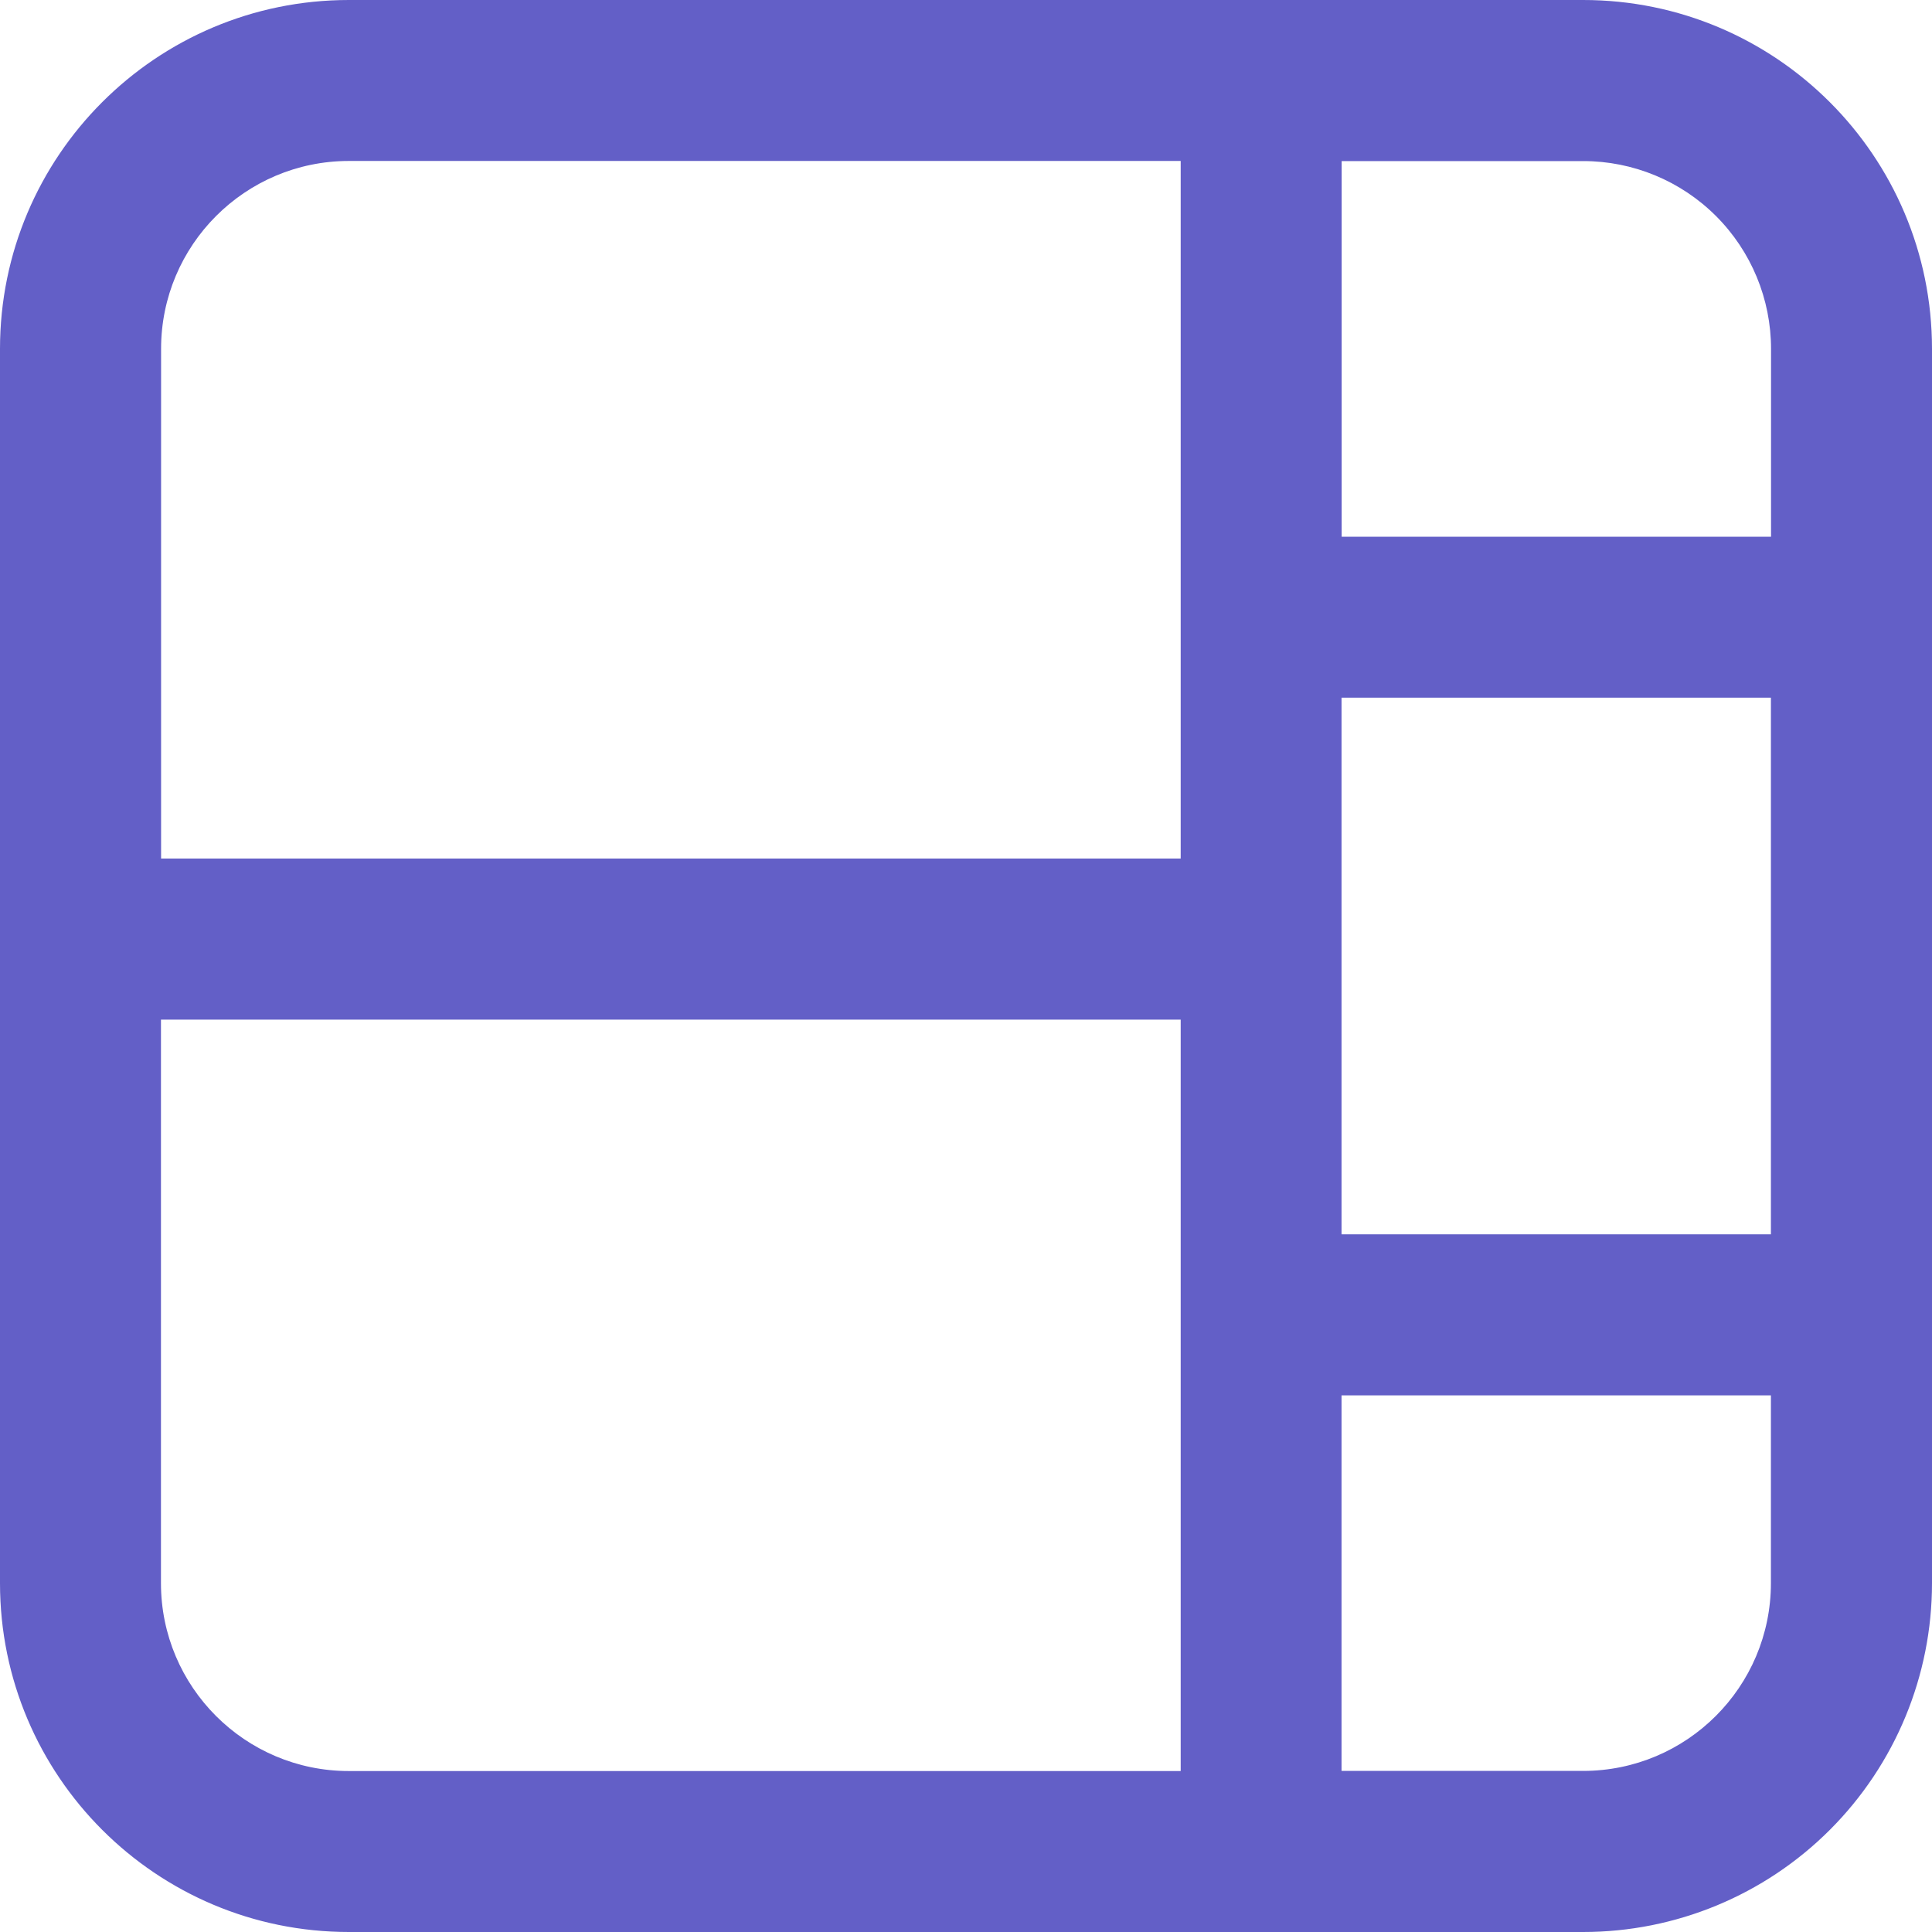
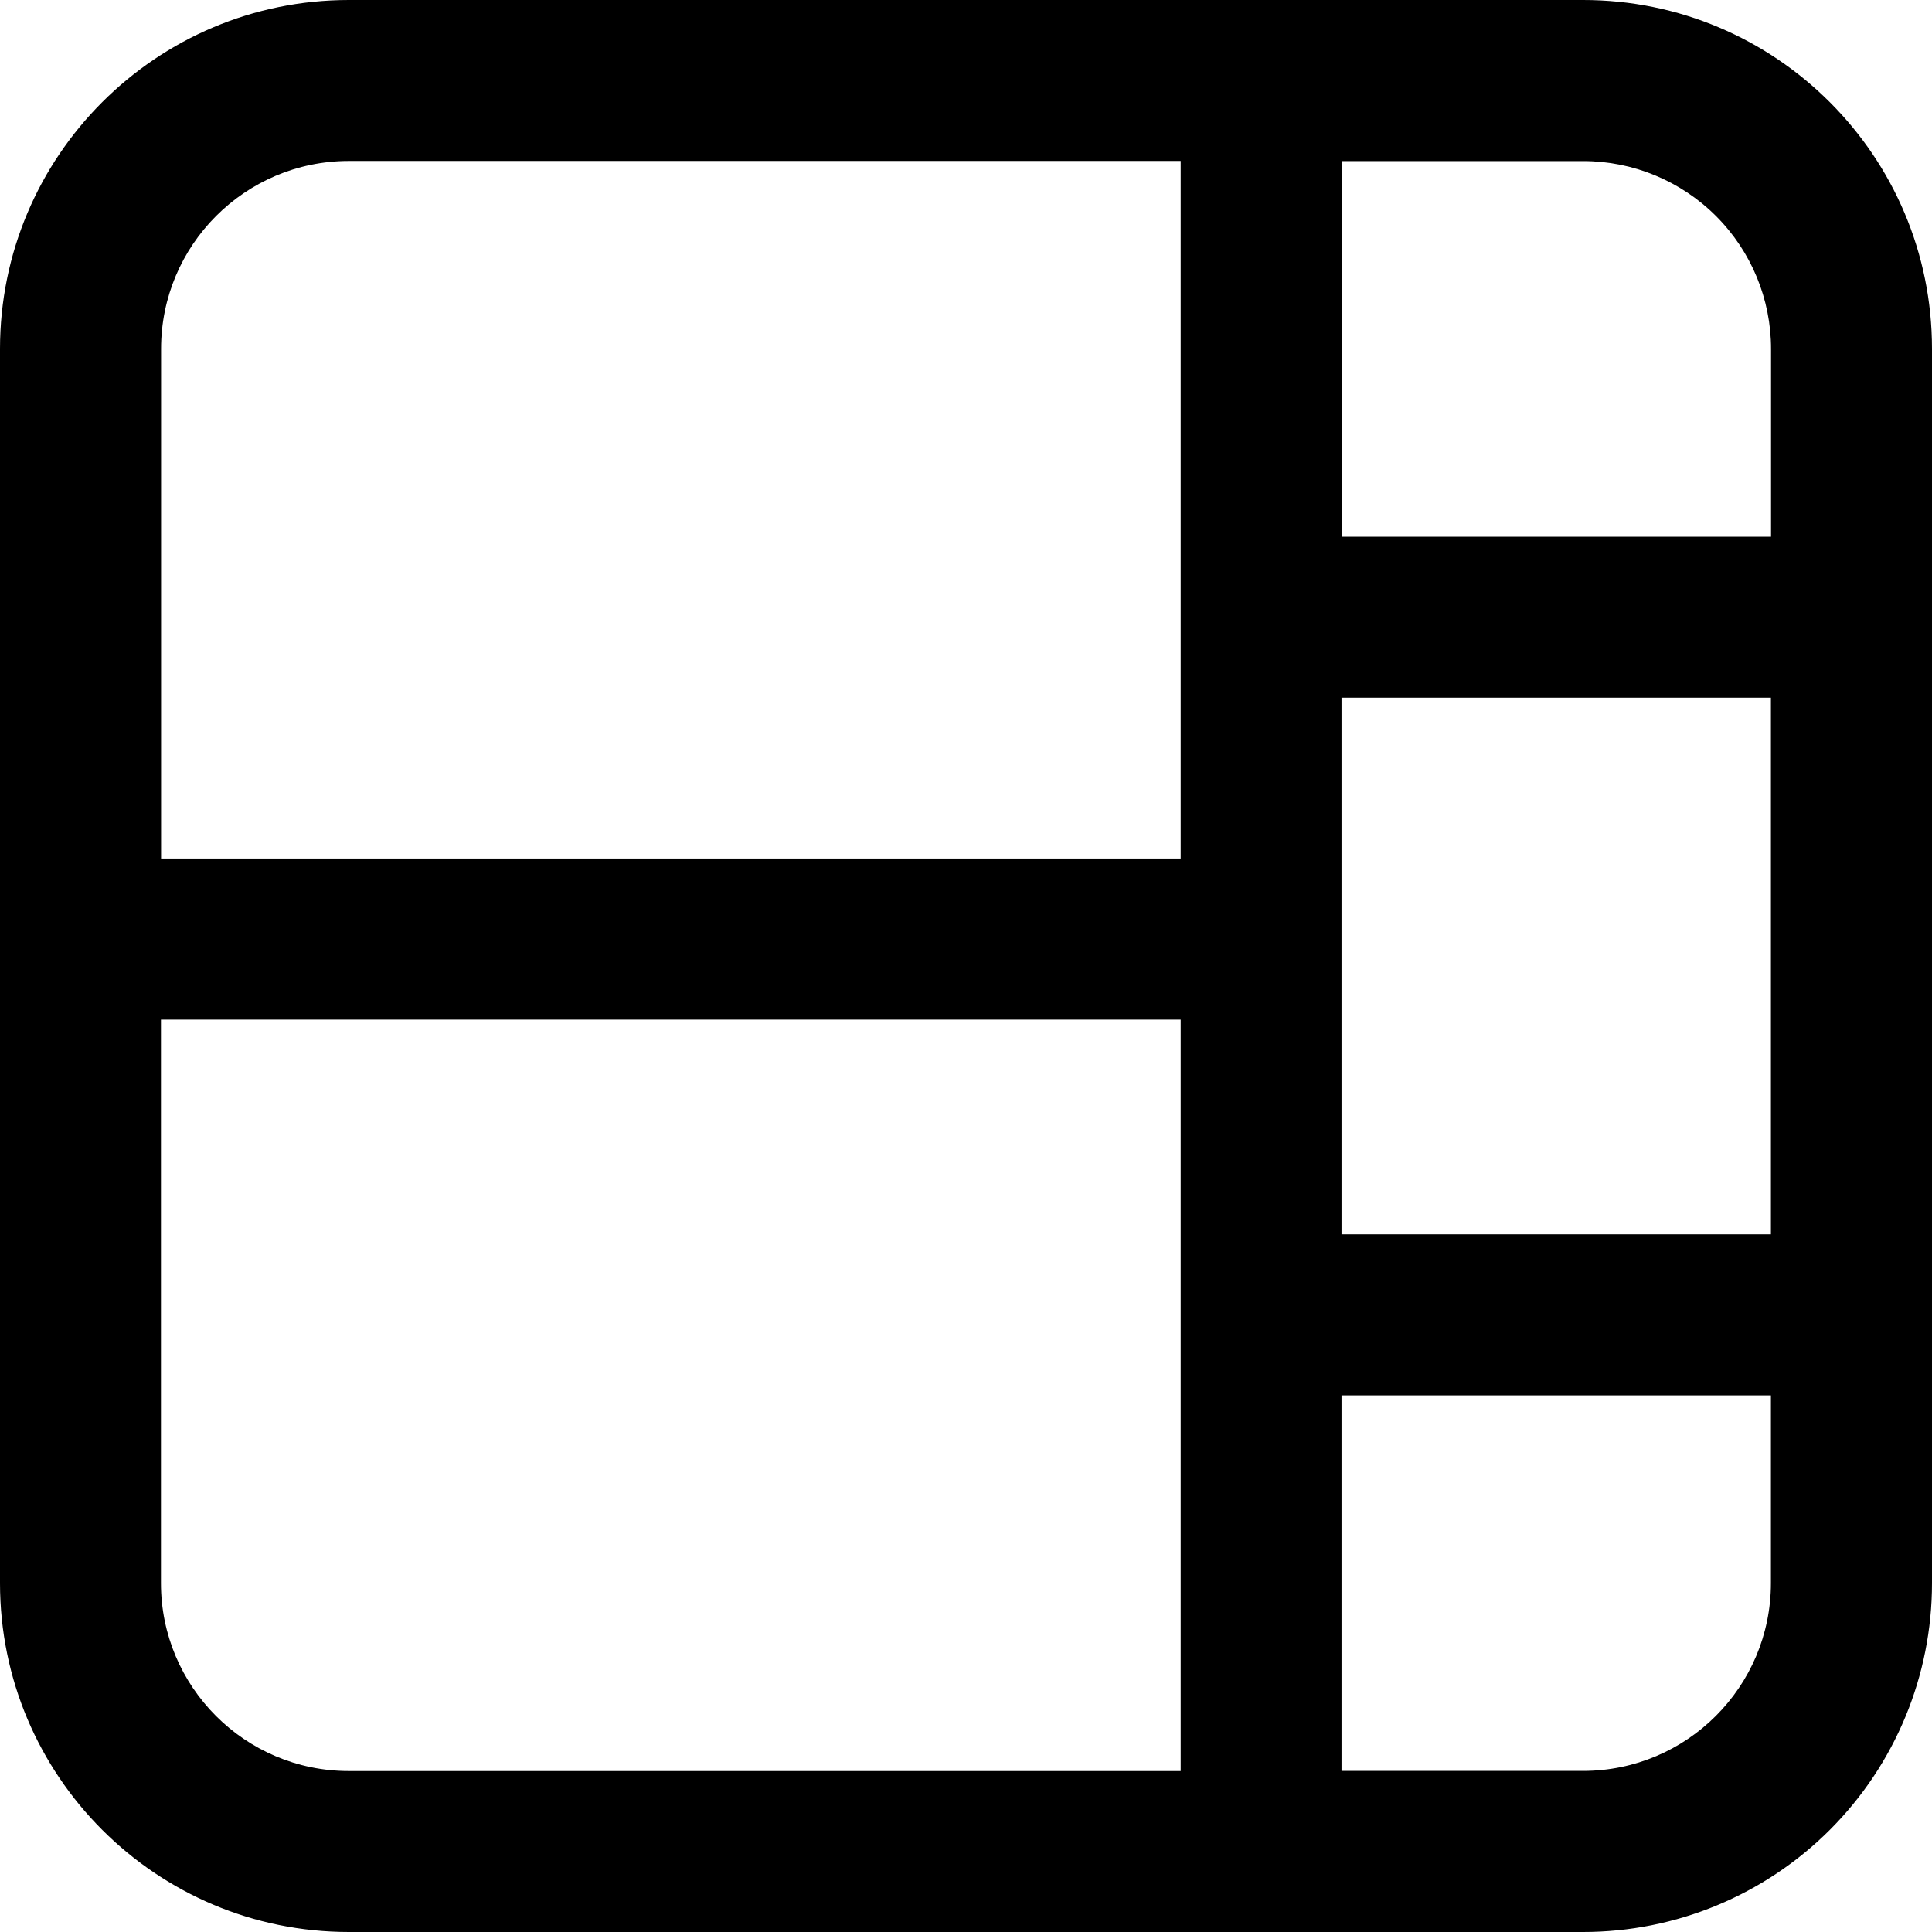
<svg xmlns="http://www.w3.org/2000/svg" width="16" height="16">
-   <path d="M0 2.889A2.889 2.889 0 0 1 2.889 0H13.11A2.889 2.889 0 0 1 16 2.889V13.11A2.888 2.888 0 0 1 13.111 16H2.89A2.889 2.889 0 0 1 0 13.111V2.89Zm1.333 5.555v4.667c0 .859.697 1.556 1.556 1.556h6.889V8.444H1.333Zm8.445-1.333V1.333h-6.89A1.556 1.556 0 0 0 1.334 2.89V7.11h8.445Zm4.889-1.333H11.11v4.444h3.556V5.778Zm0 5.778H11.11v3.11h2a1.556 1.556 0 0 0 1.556-1.555v-1.555Zm0-7.112V2.89a1.555 1.555 0 0 0-1.556-1.556h-2v3.111h3.556Z" fill="#635FC7" />
+   <path d="M0 2.889A2.889 2.889 0 0 1 2.889 0H13.11A2.889 2.889 0 0 1 16 2.889V13.11A2.888 2.888 0 0 1 13.111 16H2.89A2.889 2.889 0 0 1 0 13.111V2.89Zm1.333 5.555v4.667c0 .859.697 1.556 1.556 1.556h6.889V8.444H1.333Zm8.445-1.333V1.333h-6.89A1.556 1.556 0 0 0 1.334 2.89V7.11h8.445Zm4.889-1.333H11.11v4.444h3.556V5.778Zm0 5.778H11.11v3.11h2a1.556 1.556 0 0 0 1.556-1.555v-1.555Zm0-7.112V2.89a1.555 1.555 0 0 0-1.556-1.556h-2v3.111h3.556Z" fill="currentcolor" />
</svg>
